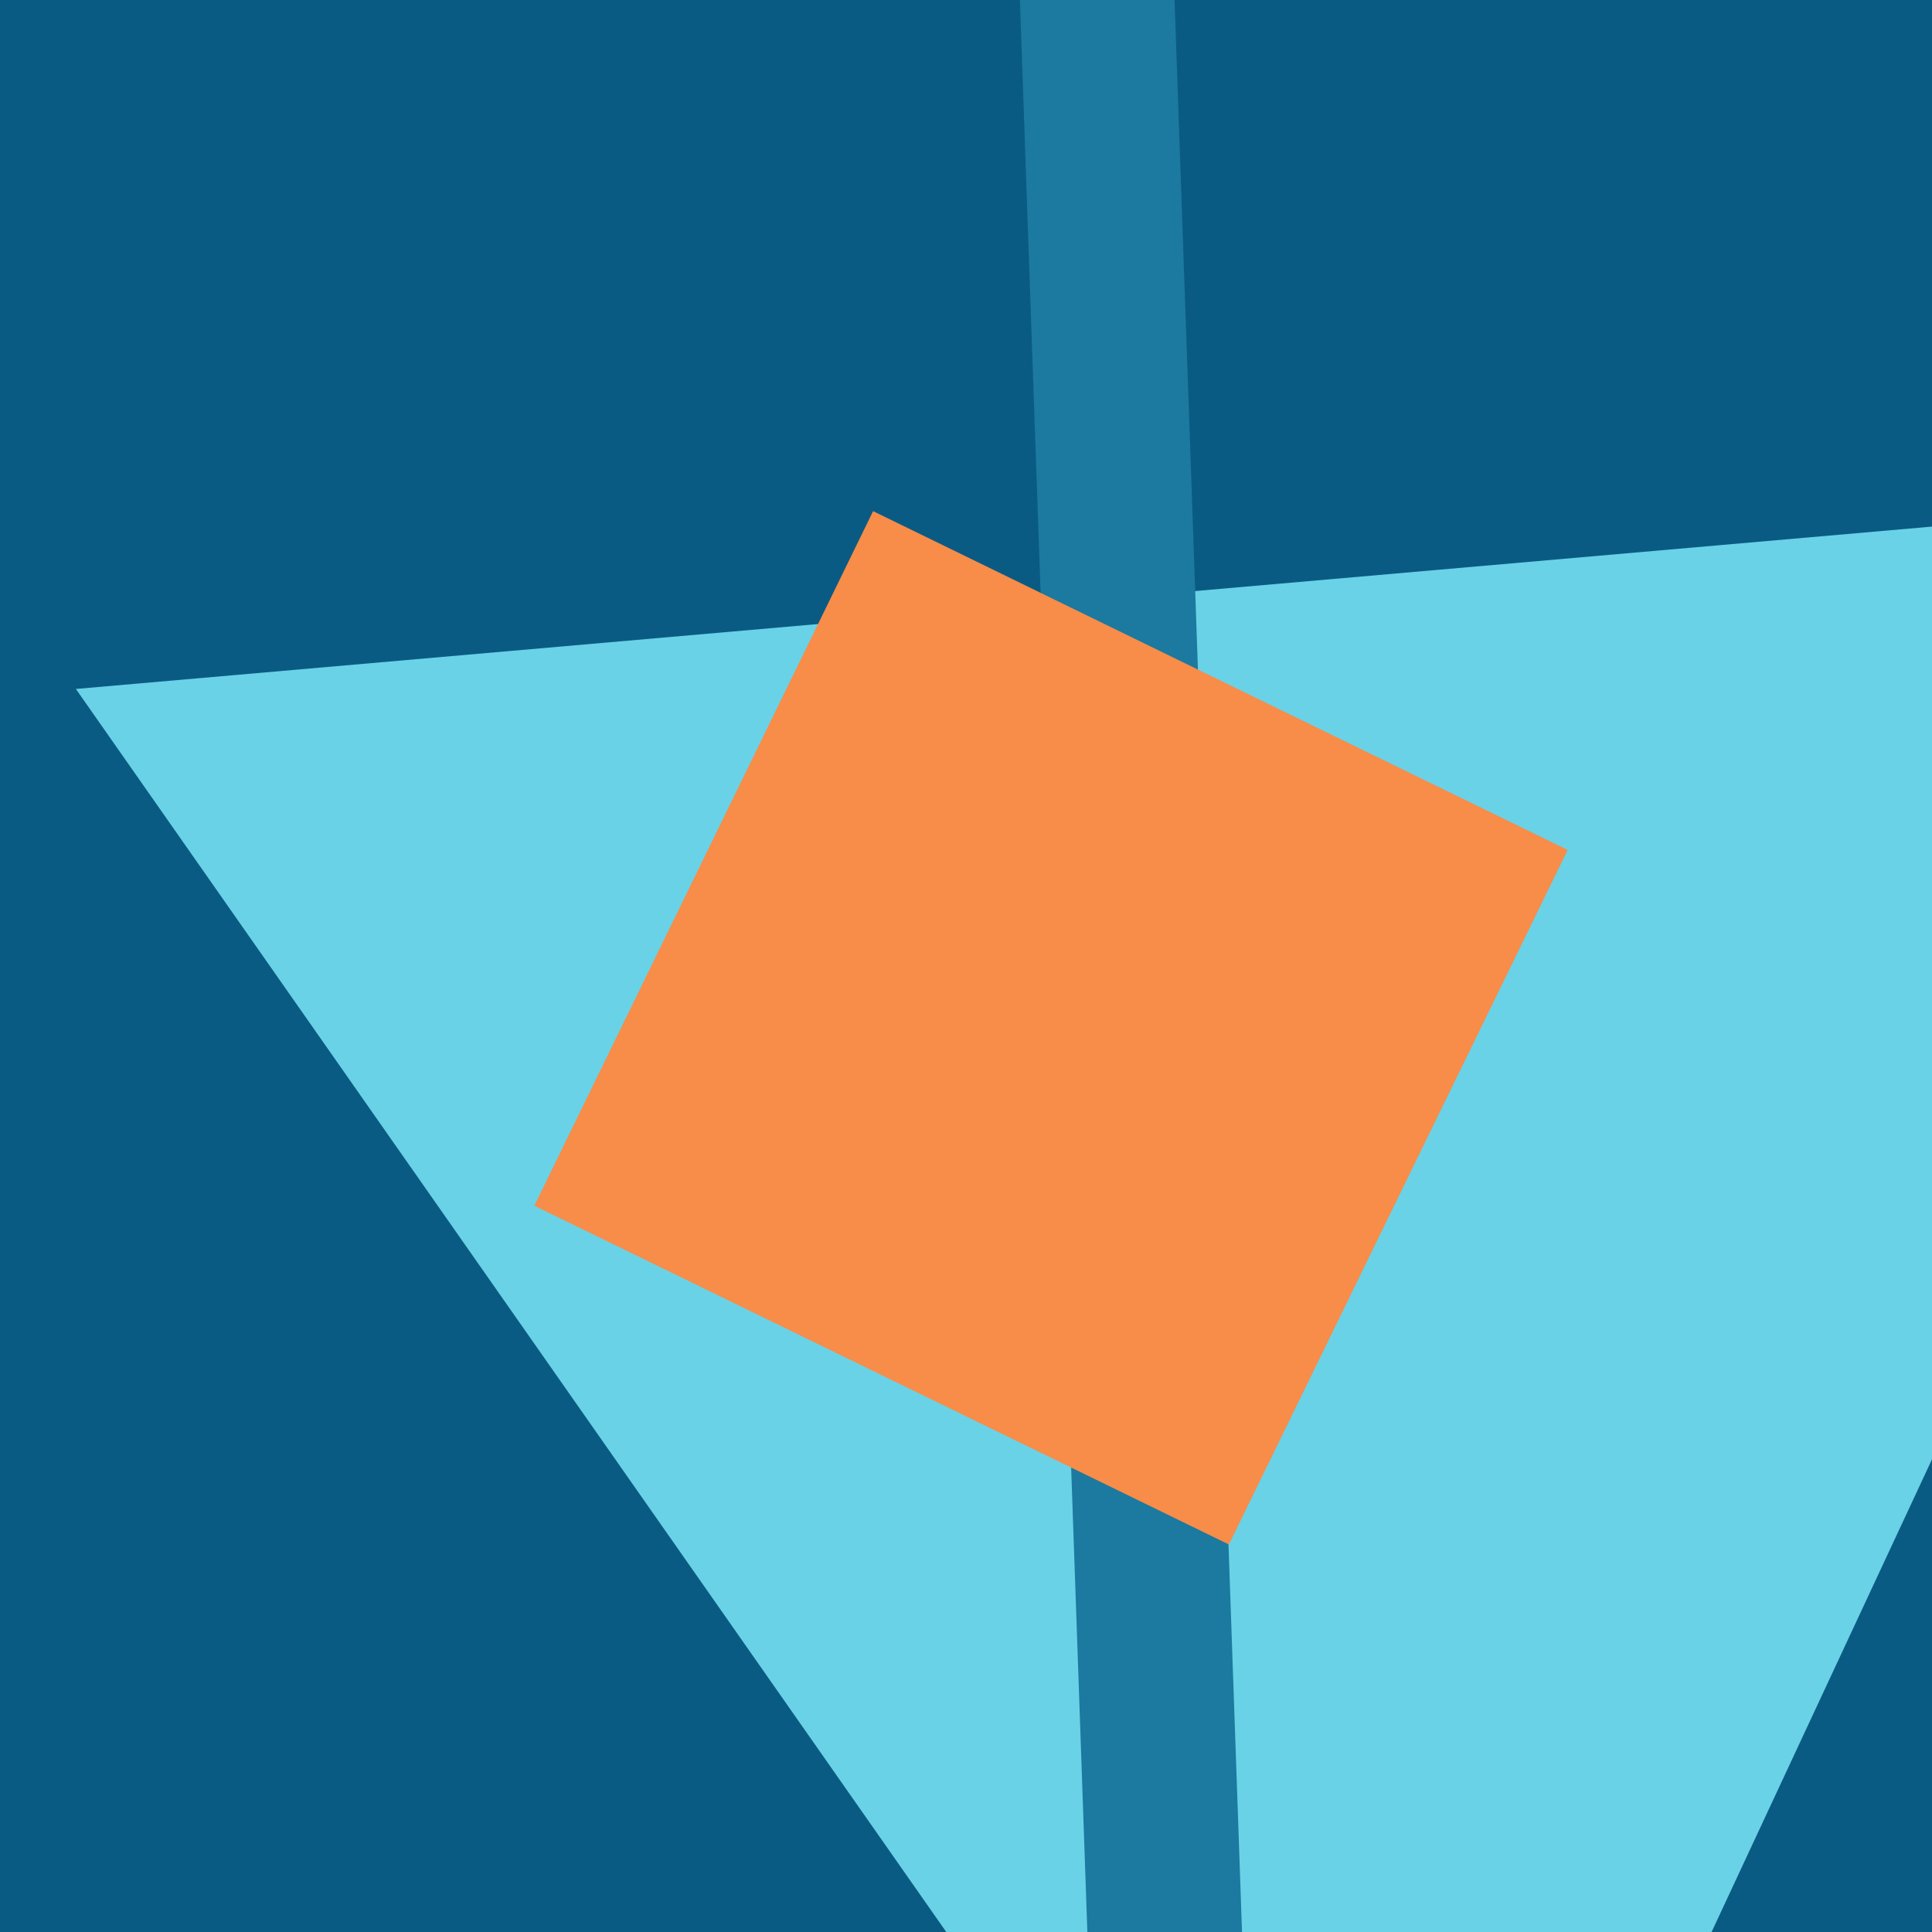
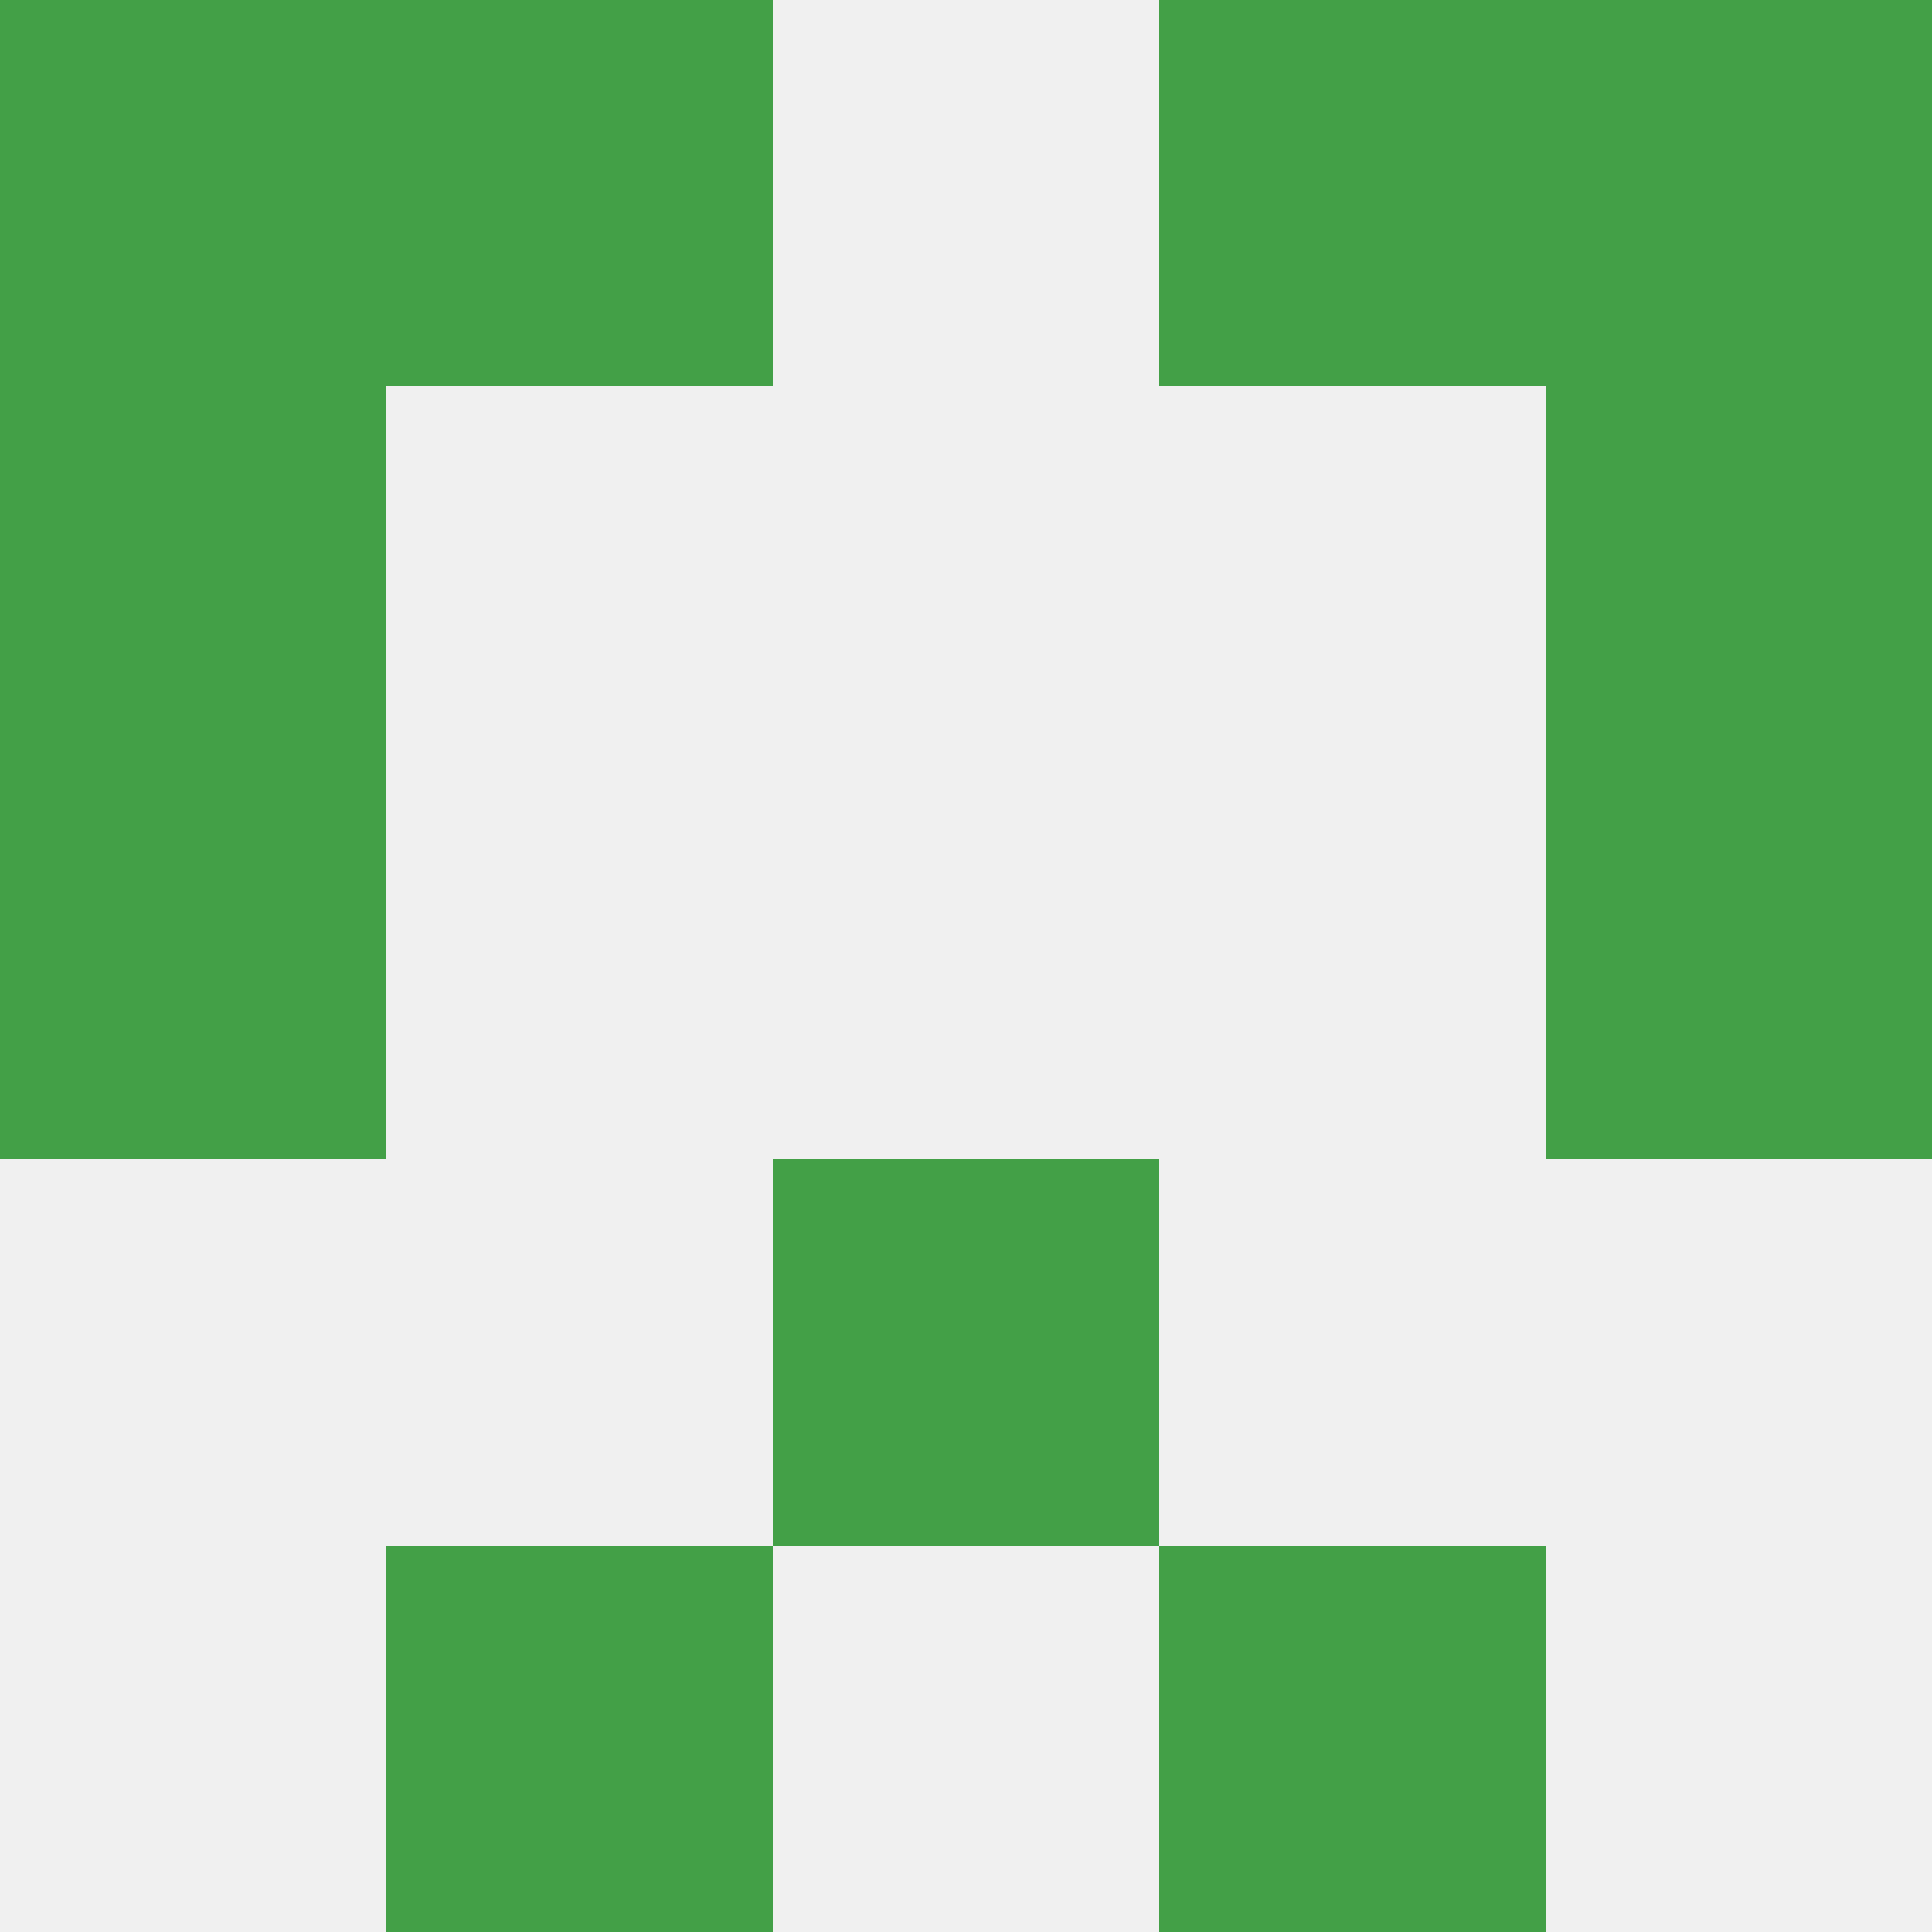
- <svg xmlns="http://www.w3.org/2000/svg" viewBox="0 0 100 100" fill="none" shape-rendering="auto">
+ <svg xmlns="http://www.w3.org/2000/svg" viewBox="0 0 5 5" fill="none" shape-rendering="crispEdges">
  <mask id="viewboxMask">
-     <rect width="100" height="100" rx="0" ry="0" x="0" y="0" fill="#fff" />
+     <rect width="5" height="5" rx="0" ry="0" x="0" y="0" fill="#fff" />
  </mask>
  <g mask="url(#viewboxMask)">
-     <rect fill="#0a5b83" width="100" height="100" x="0" y="0" />
-     <g transform="matrix(1.2 0 0 1.2 -10 -10)">
-       <g transform="translate(26, 4) rotate(55 50 50)">
-         <path d="m50 7 50 86.6H0L50 7Z" fill="#69d2e7" />
-       </g>
-     </g>
-     <g transform="matrix(.8 0 0 .8 10 10)">
-       <g transform="translate(12, 38) rotate(178 50 50)">
-         <path fill="#1c799f" d="M45-150h10v400H45z" />
-       </g>
-     </g>
-     <g transform="matrix(.4 0 0 .4 30 30)">
-       <g transform="translate(11, 8) rotate(-154 50 50)">
-         <path d="M0 0h100v100H0V0Z" fill="#f88c49" />
-       </g>
-     </g>
+     <path d="M2 0H0v1h2V0ZM5 0H3v1h2V0Z" fill="#43a047" />
+     <path d="M1 1H0v1h1V1ZM5 1H4v1h1V1Z" fill="#43a047" />
+     <path d="M1 2H0v1h1V2ZM5 2H4v1h1V2Z" fill="#43a047" />
+     <path fill="#43a047" d="M2 3h1v1H2z" />
+     <path d="M2 4H1v1h1V4ZM4 4H3v1h1V4Z" fill="#43a047" />
  </g>
</svg>
